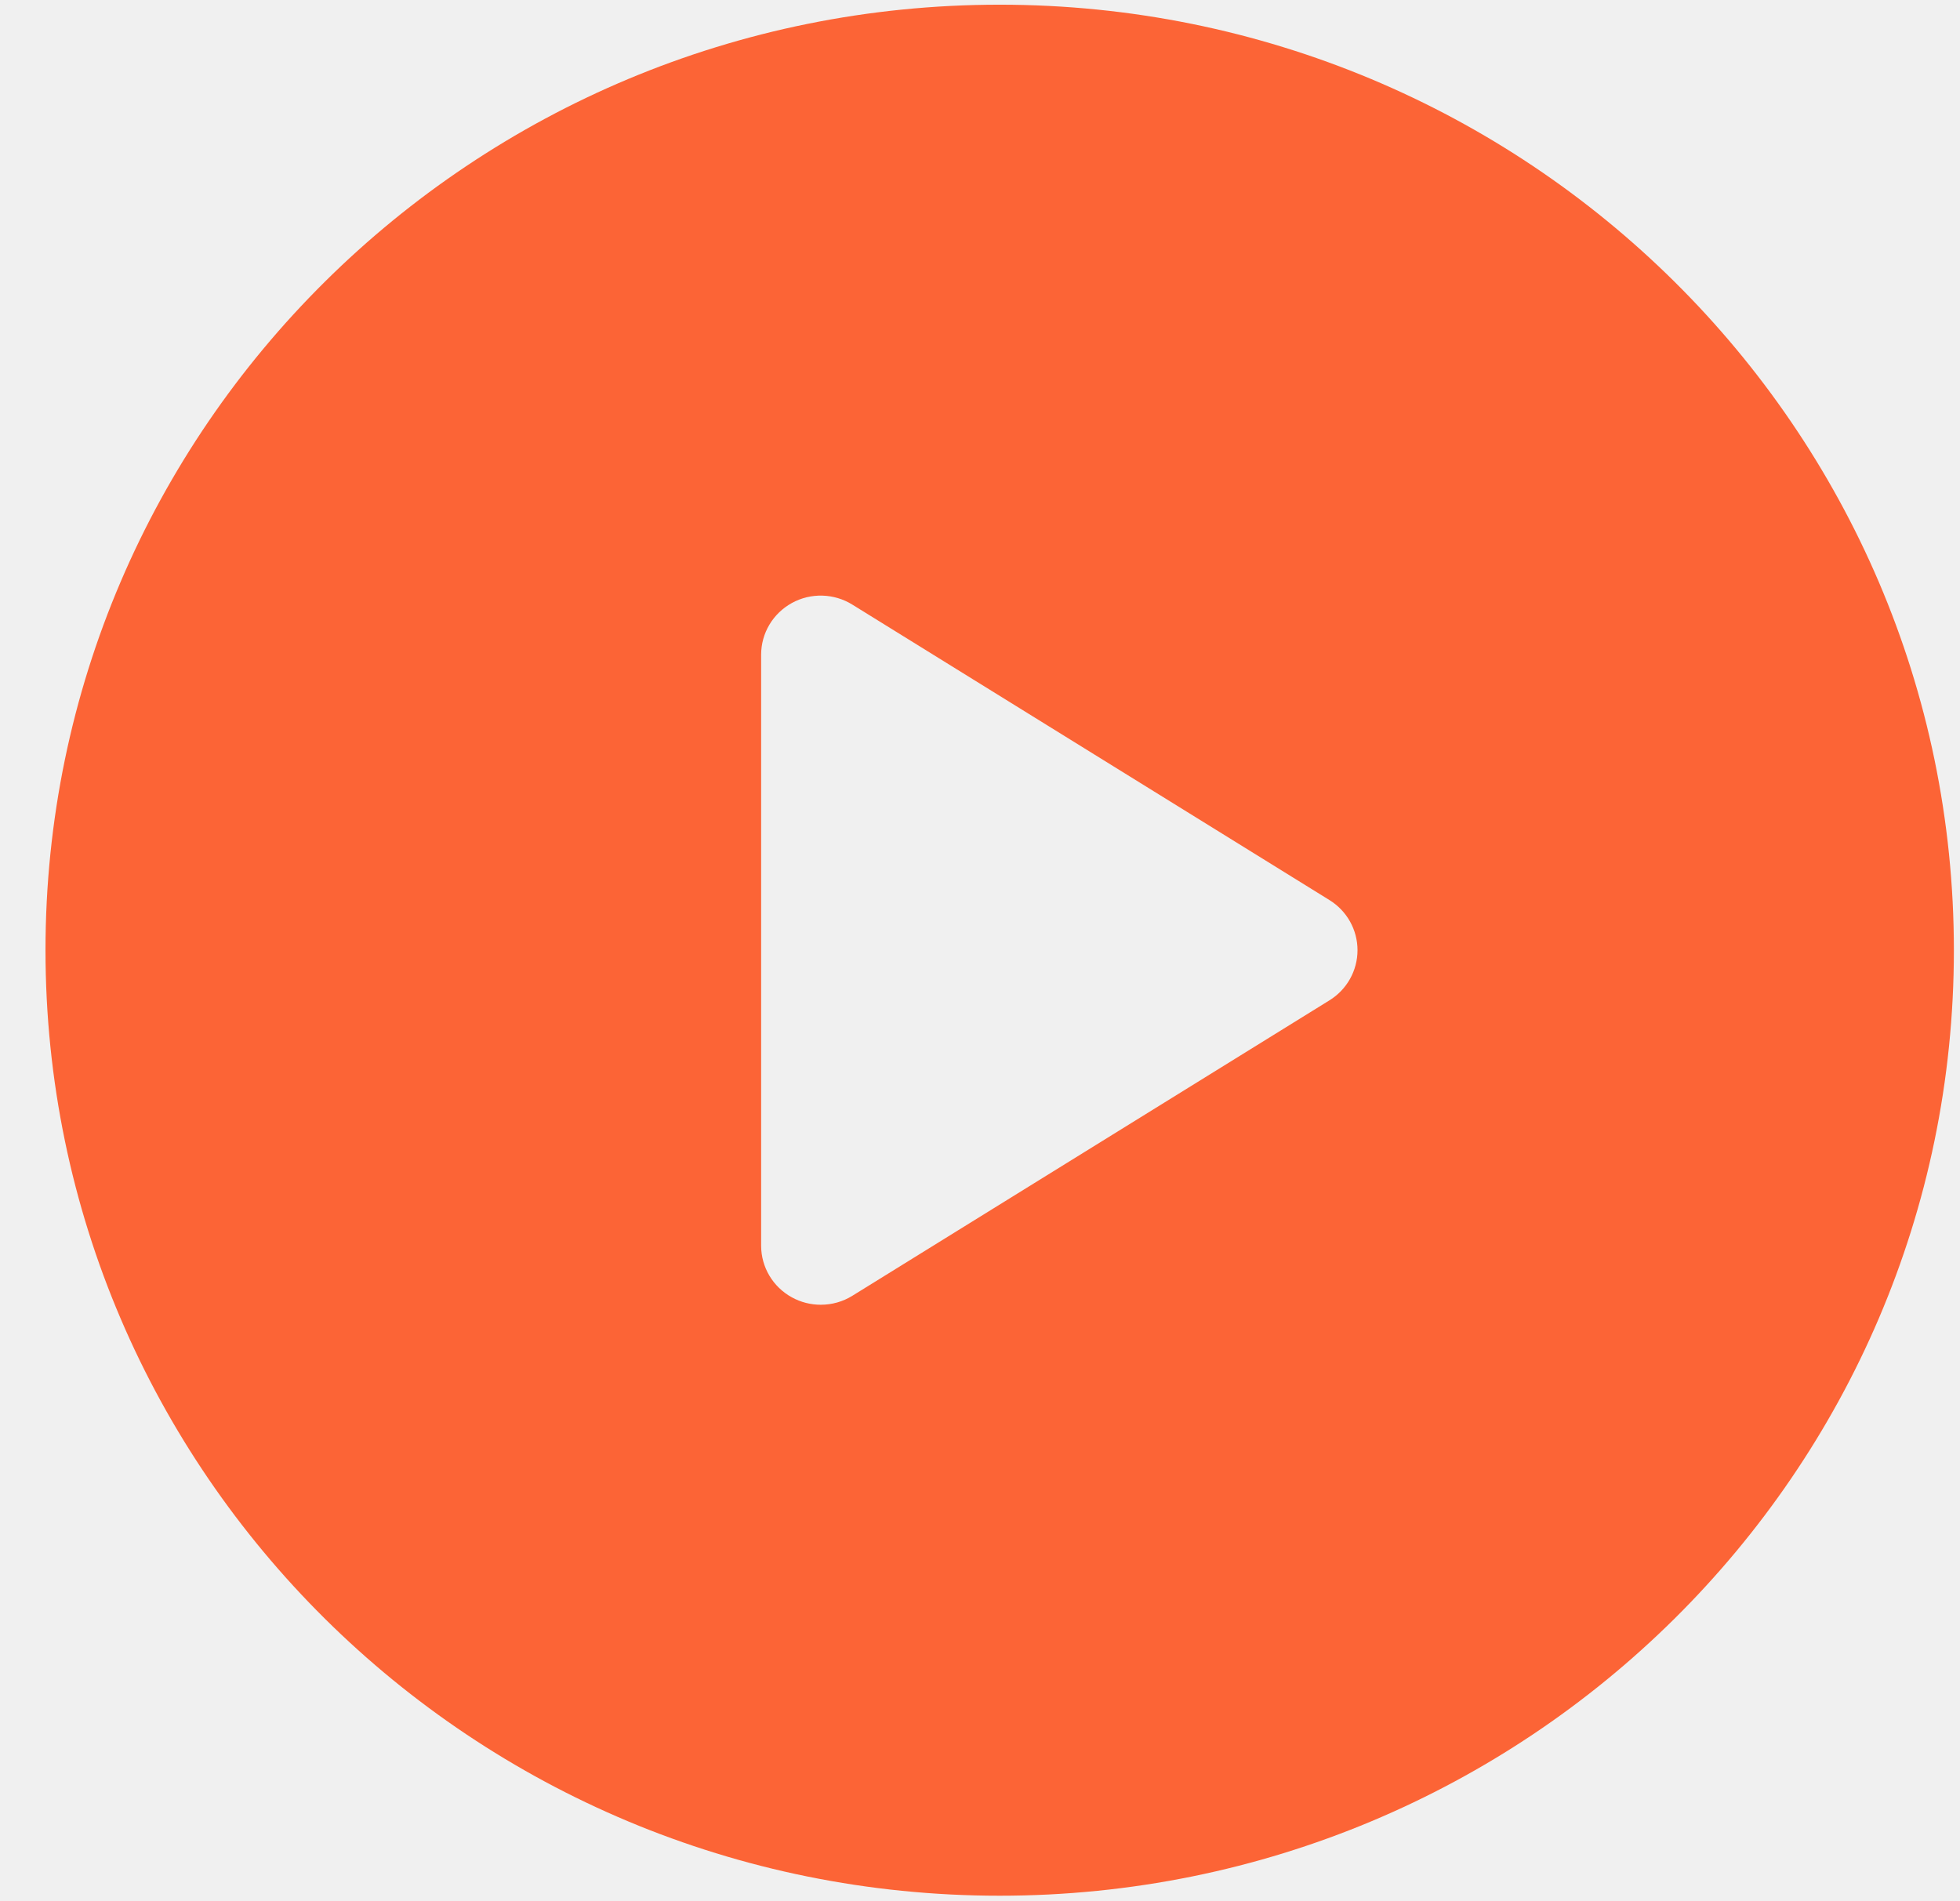
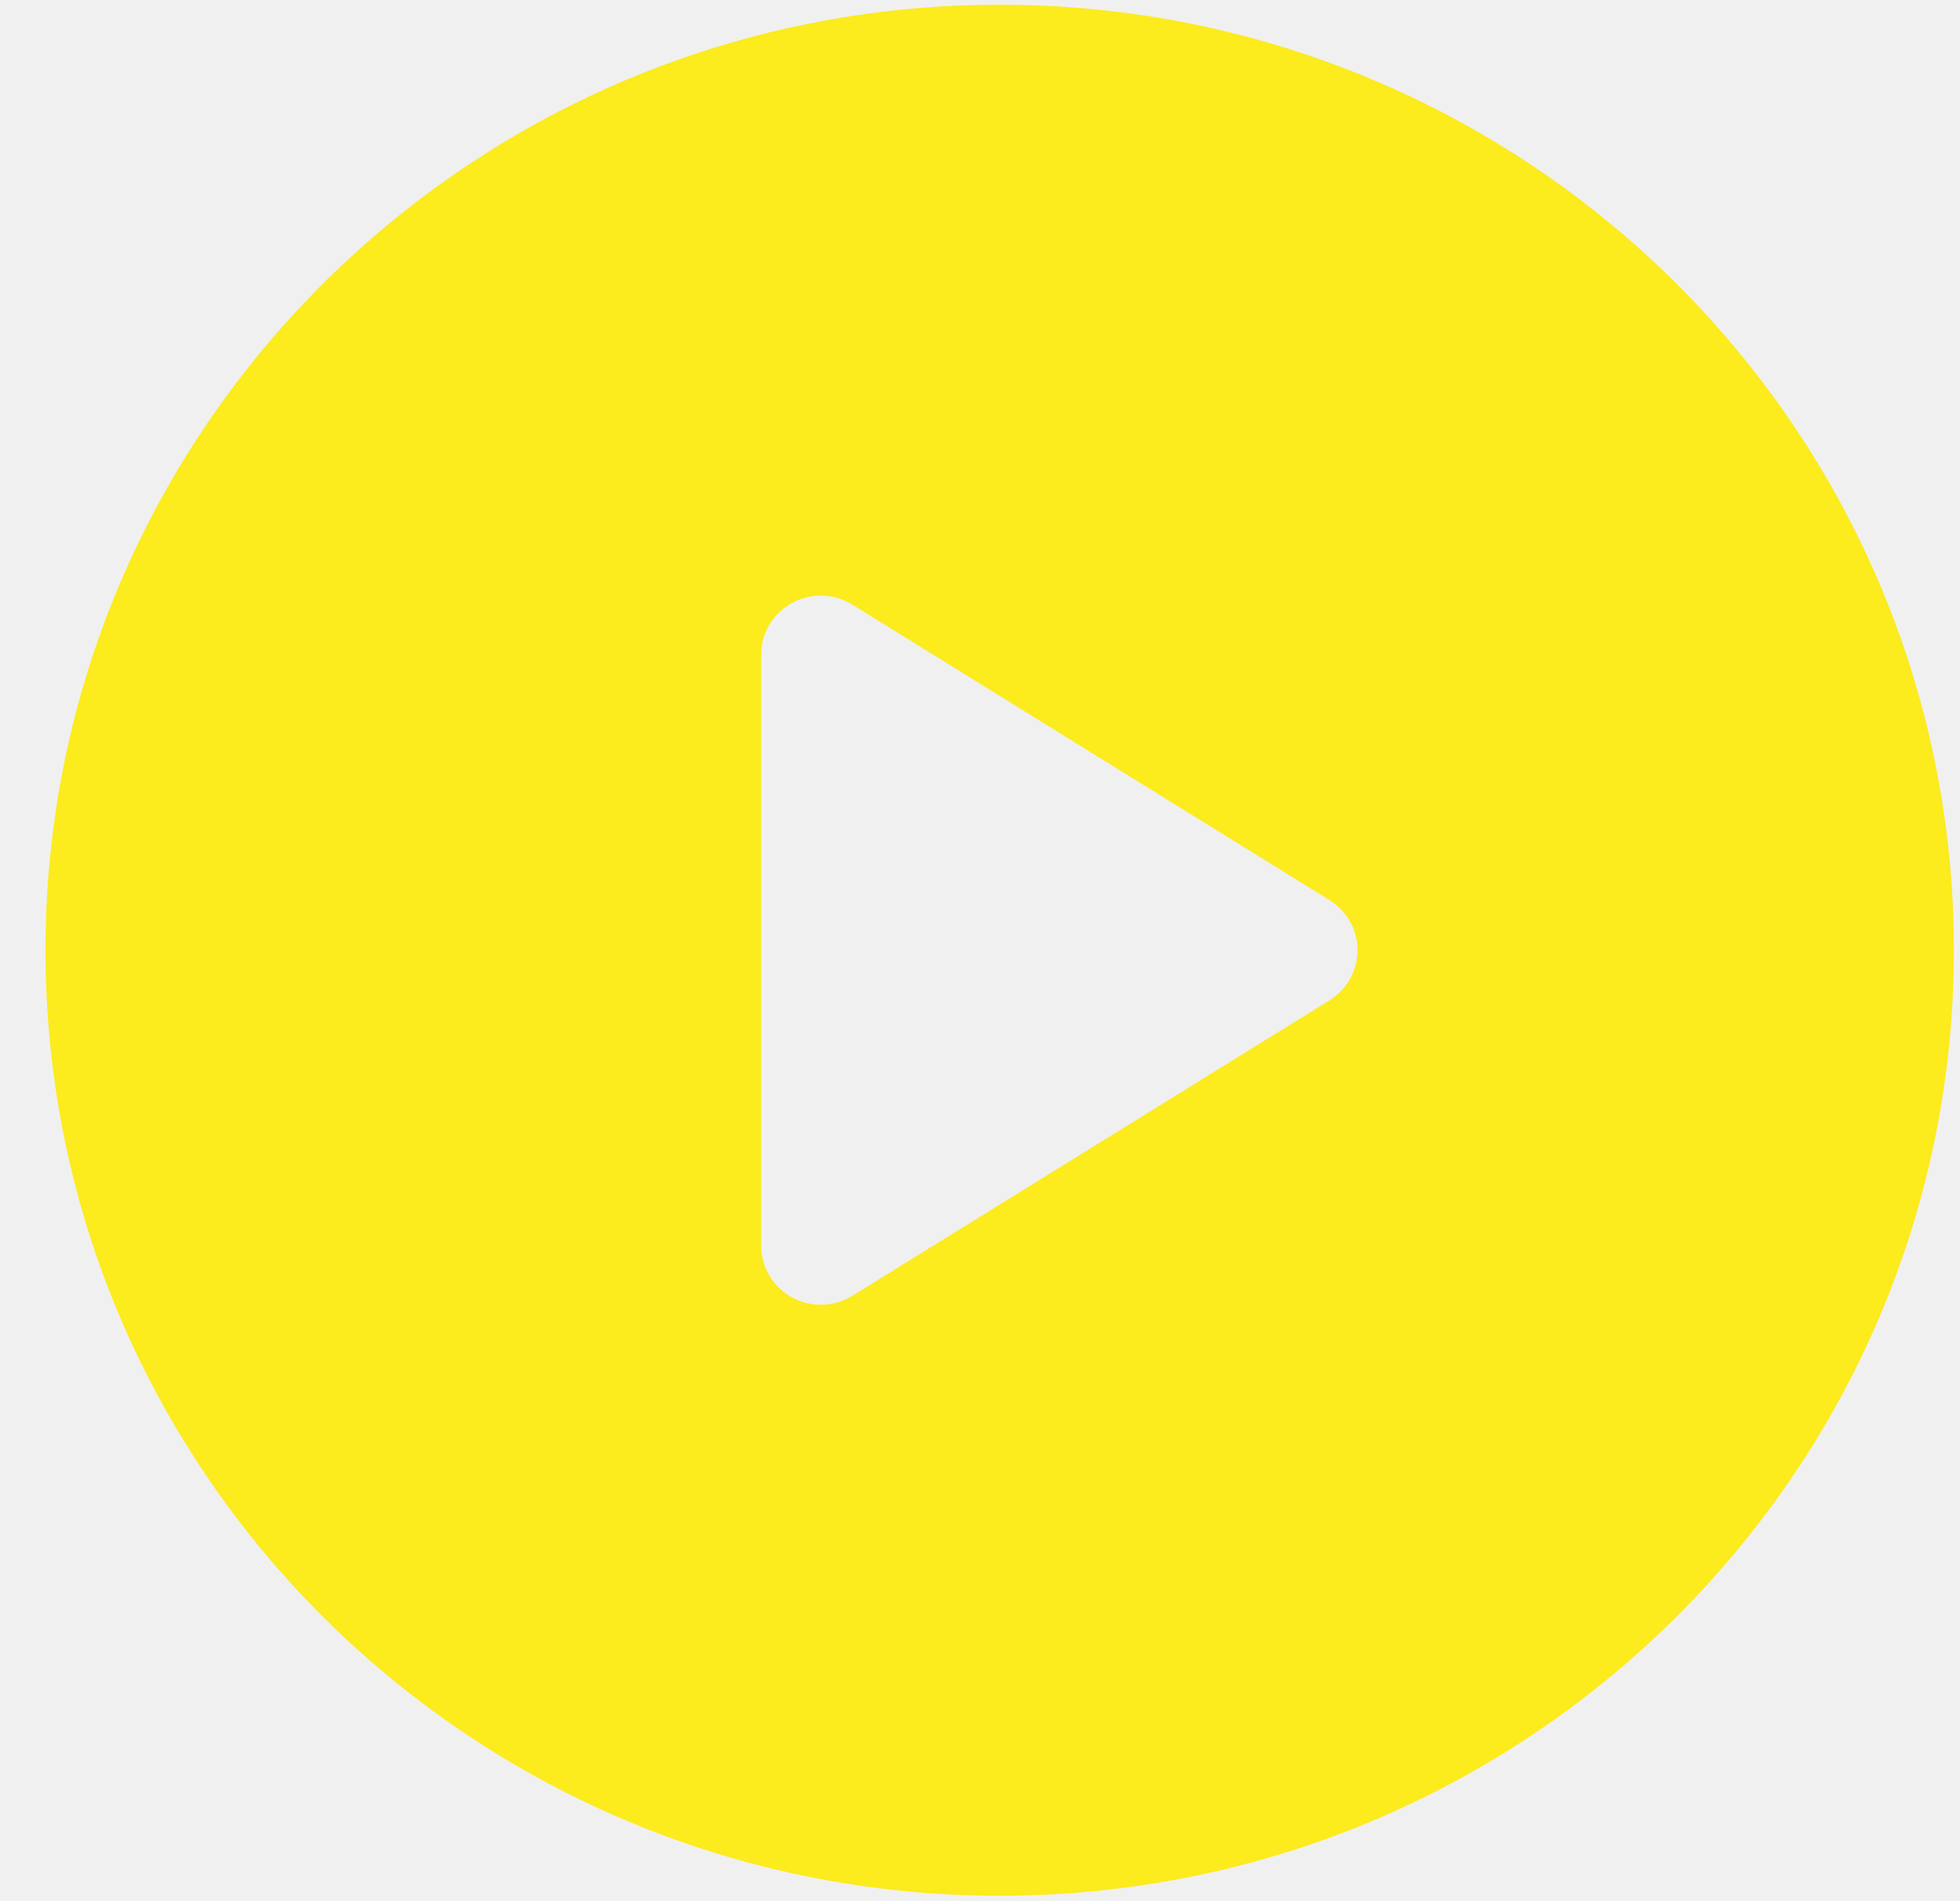
<svg xmlns="http://www.w3.org/2000/svg" width="33" height="32" viewBox="0 0 33 32" fill="none">
  <g id="free-icon-play-button-109197 1">
-     <g clip-path="url(#clip0_2637_18426)">
-       <path id="Vector" d="M16.831 0.079C7.959 0.079 0.766 7.207 0.766 16C0.766 24.793 7.959 31.921 16.831 31.921C25.704 31.921 32.897 24.793 32.897 16C32.897 7.207 25.704 0.079 16.831 0.079ZM22.384 16.844L14.351 21.819C14.189 21.92 14.004 21.97 13.819 21.97C13.652 21.97 13.484 21.929 13.332 21.845C13.013 21.67 12.815 21.337 12.815 20.975V11.024C12.815 10.662 13.013 10.33 13.332 10.154C13.651 9.978 14.042 9.989 14.351 10.181L22.384 15.156C22.678 15.338 22.856 15.657 22.856 16C22.856 16.343 22.678 16.662 22.384 16.844Z" fill="#FC6436" />
+     <g clip-path="url(#clip0_2673_11498)">
+       <path id="Vector" d="M16.831 0.079C7.959 0.079 0.766 7.207 0.766 16C0.766 24.793 7.959 31.921 16.831 31.921C25.704 31.921 32.897 24.793 32.897 16C32.897 7.207 25.704 0.079 16.831 0.079ZM22.384 16.844L14.351 21.819C14.189 21.92 14.004 21.97 13.819 21.97C13.652 21.97 13.484 21.929 13.332 21.845C13.013 21.67 12.815 21.337 12.815 20.975V11.024C12.815 10.662 13.013 10.33 13.332 10.154C13.651 9.978 14.042 9.989 14.351 10.181L22.384 15.156C22.678 15.338 22.856 15.657 22.856 16C22.856 16.343 22.678 16.662 22.384 16.844Z" fill="#FCEB1D" />
    </g>
  </g>
  <defs>
-     <clipPath id="clip0_2637_18426">
+     <clipPath id="clip0_2673_11498">
      <rect x="0.766" y="0.079" width="32.132" height="31.842" rx="8" fill="white" />
    </clipPath>
  </defs>
</svg>
